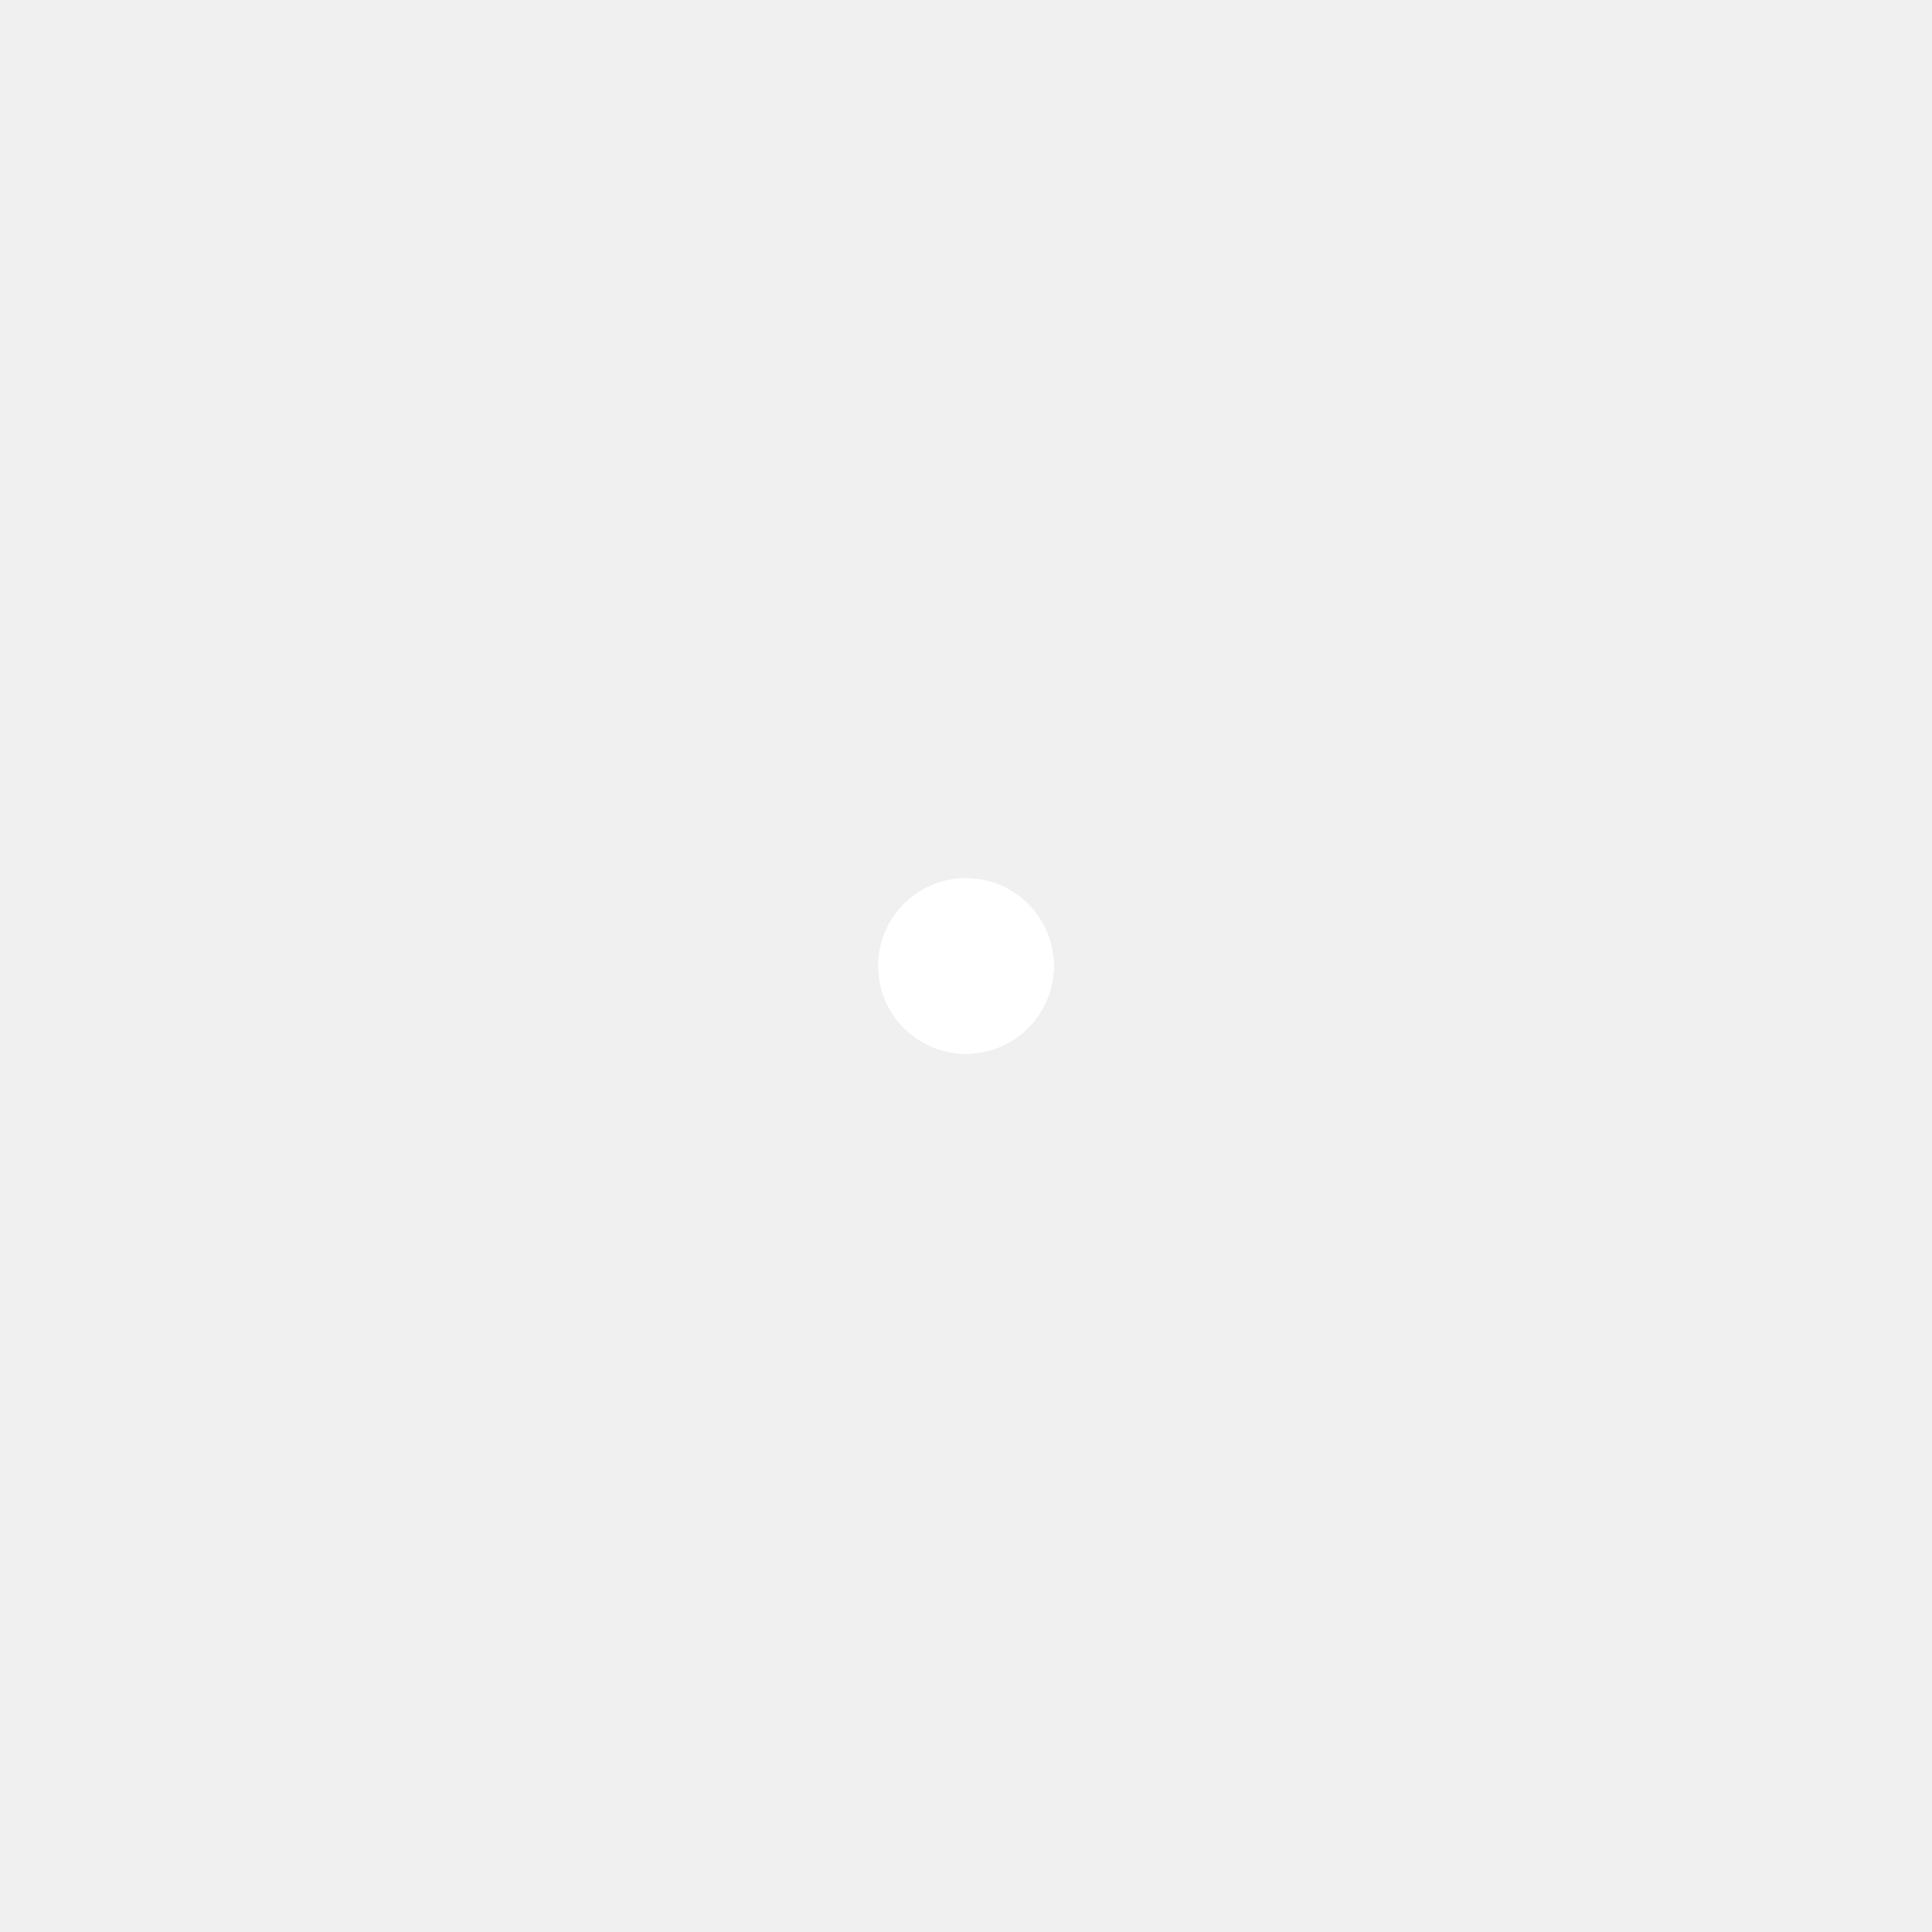
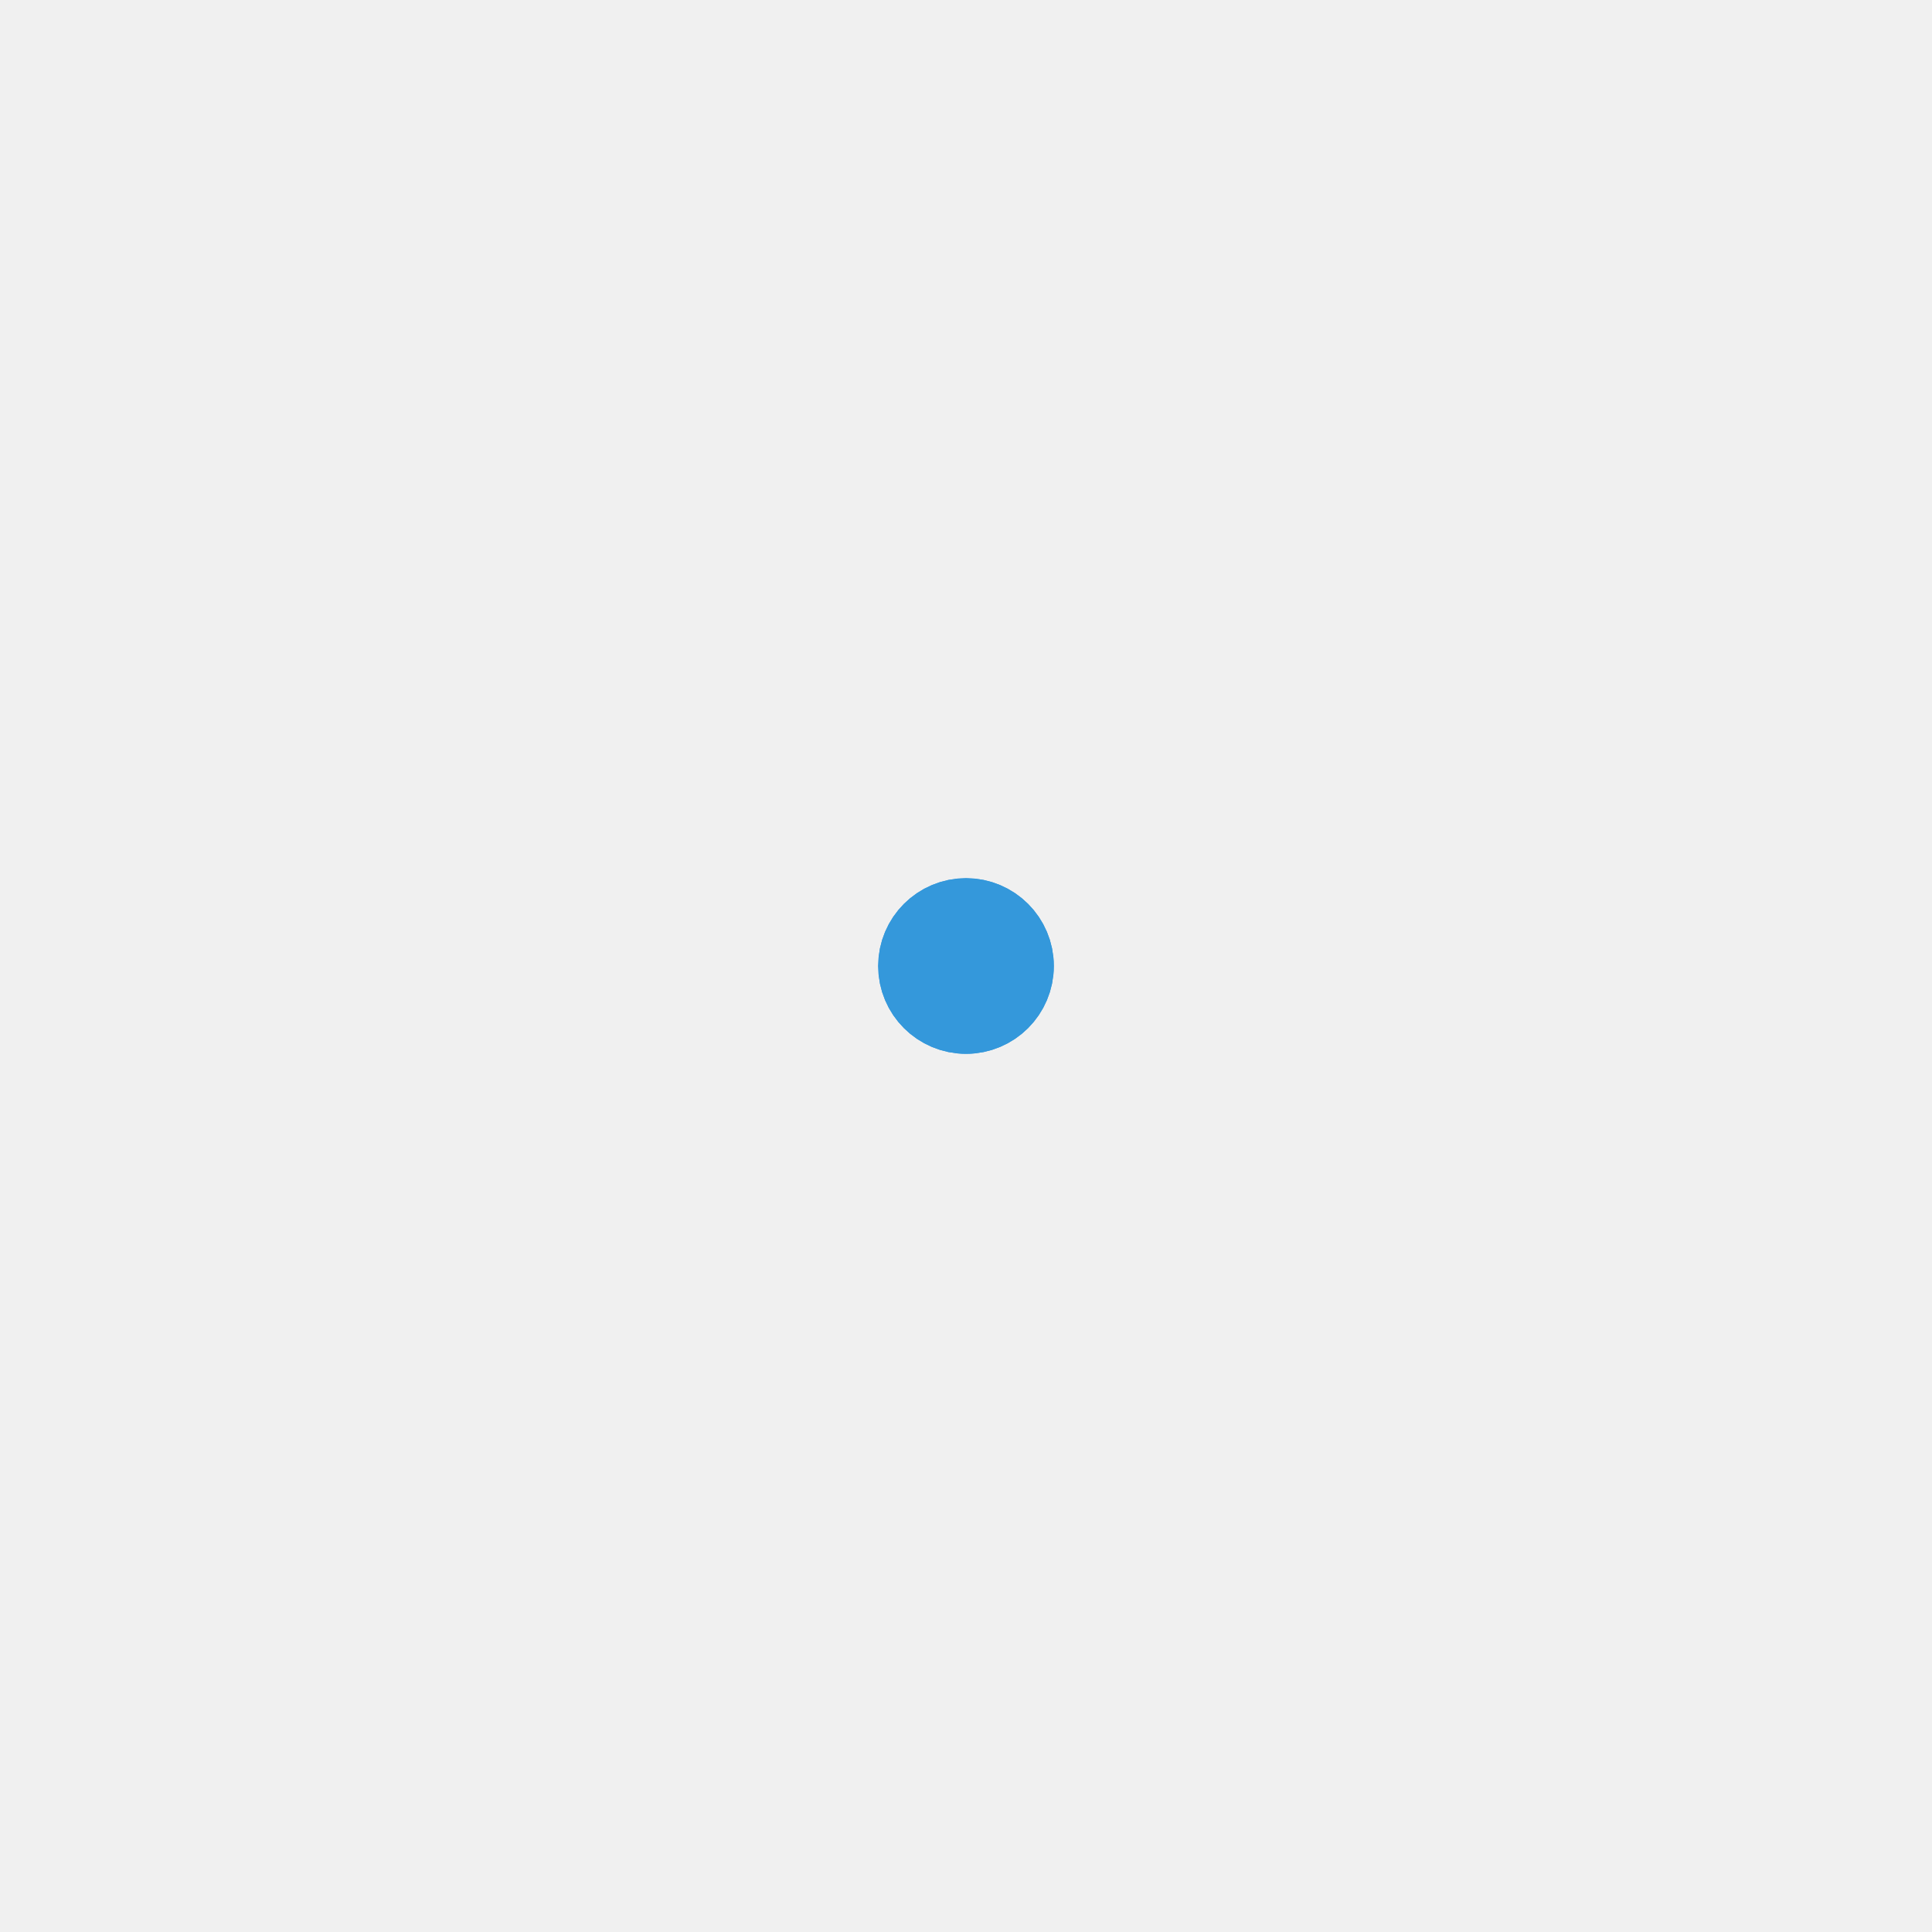
- <svg xmlns="http://www.w3.org/2000/svg" width="44" height="44" viewBox="0 0 44 44" stroke="#fff">
+ <svg xmlns="http://www.w3.org/2000/svg" width="44" height="44" viewBox="0 0 44 44" stroke="#3498DB">
  <g fill="none" fill-rule="evenodd" stroke-width="2">
    <circle cx="22" cy="22" r="1">
      <animate attributeName="r" begin="0s" dur="1.8s" values="1; 20" calcMode="spline" keyTimes="0; 1" keySplines="0.165, 0.84, 0.44, 1" repeatCount="indefinite" />
      <animate attributeName="stroke-opacity" begin="0s" dur="1.8s" values="1; 0" calcMode="spline" keyTimes="0; 1" keySplines="0.3, 0.61, 0.355, 1" repeatCount="indefinite" />
    </circle>
    <circle cx="22" cy="22" r="1">
      <animate attributeName="r" begin="-0.9s" dur="1.8s" values="1; 20" calcMode="spline" keyTimes="0; 1" keySplines="0.165, 0.84, 0.44, 1" repeatCount="indefinite" />
      <animate attributeName="stroke-opacity" begin="-0.9s" dur="1.8s" values="1; 0" calcMode="spline" keyTimes="0; 1" keySplines="0.3, 0.61, 0.355, 1" repeatCount="indefinite" />
    </circle>
  </g>
</svg>
